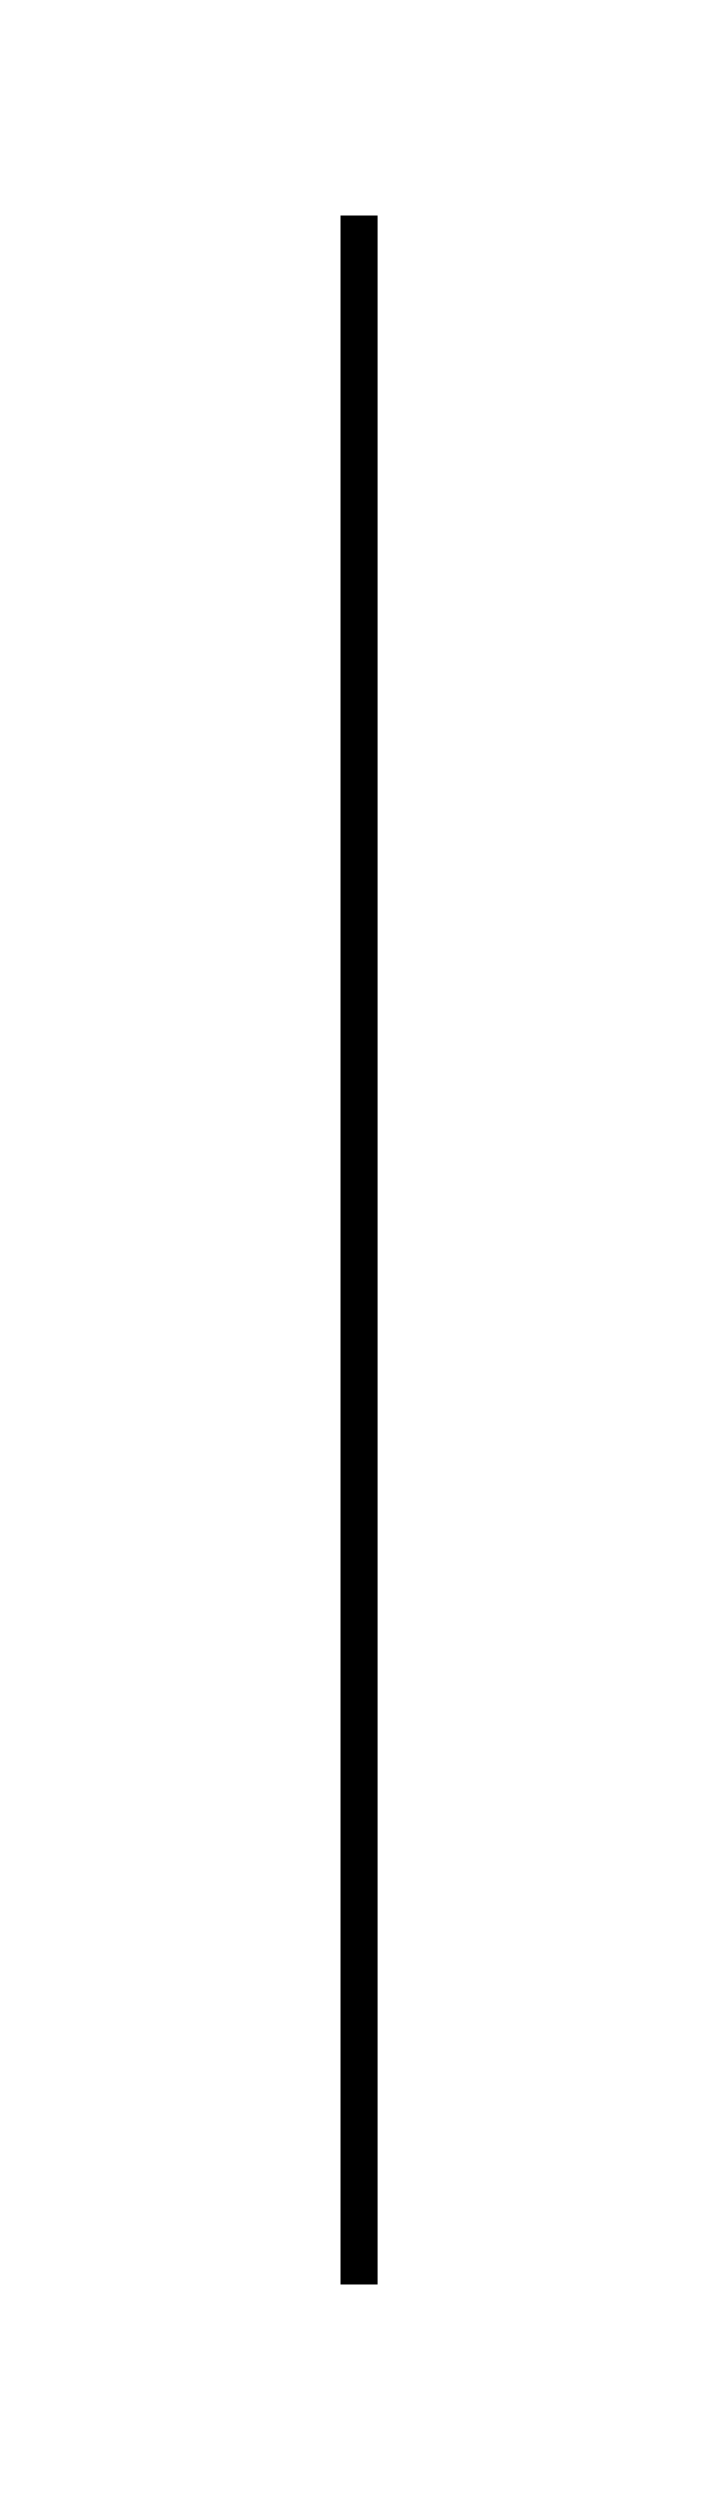
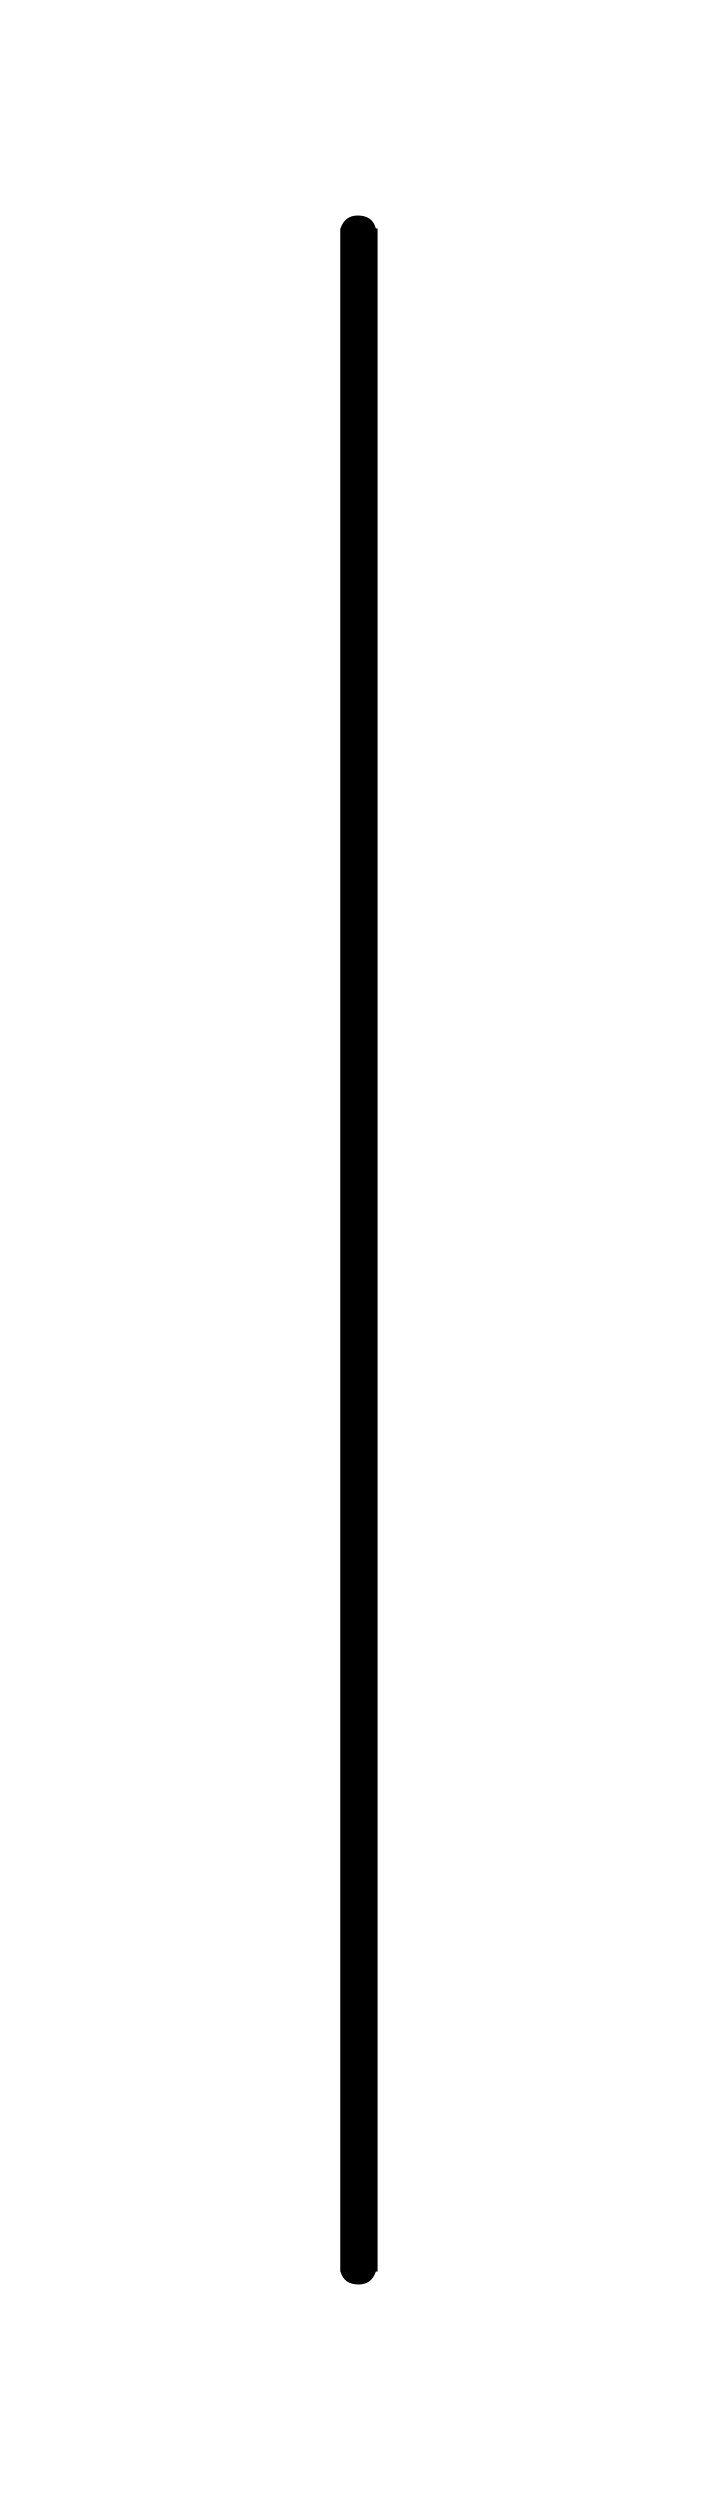
- <svg xmlns="http://www.w3.org/2000/svg" viewBox="0 0 33.32 116" width="33.32" height="116">
-   <path d="M15.8 10 L17.52 10 L17.52 106 L15.8 106 Z" fill="rgba(0,0,0,1)" fill-rule="nonzero" stroke="none" />
+ <svg xmlns="http://www.w3.org/2000/svg" viewBox="0 0 33.32 116.002" width="33.32" height="116.002">
+   <path d="M15.8 10.6 L15.8 34 L15.8 82.001 L15.8 105.402 C15.907 105.802 16.187 106.002 16.64 106.002 C17.04 106.002 17.307 105.802 17.44 105.402 L17.44 82.001 L17.44 34 L17.44 10.6 C17.333 10.2 17.053 10 16.6 10 C16.2 10 15.933 10.2 15.8 10.6 Z" fill="rgba(0,0,0,1)" fill-rule="nonzero" stroke="none" />
+   <path d="M17.52 10.6 L15.8 10.6 L15.8 34 L15.8 82.001 L15.8 105.402 L17.52 105.402 Z" fill="rgba(0,0,0,1)" fill-rule="nonzero" stroke="none" />
</svg>
